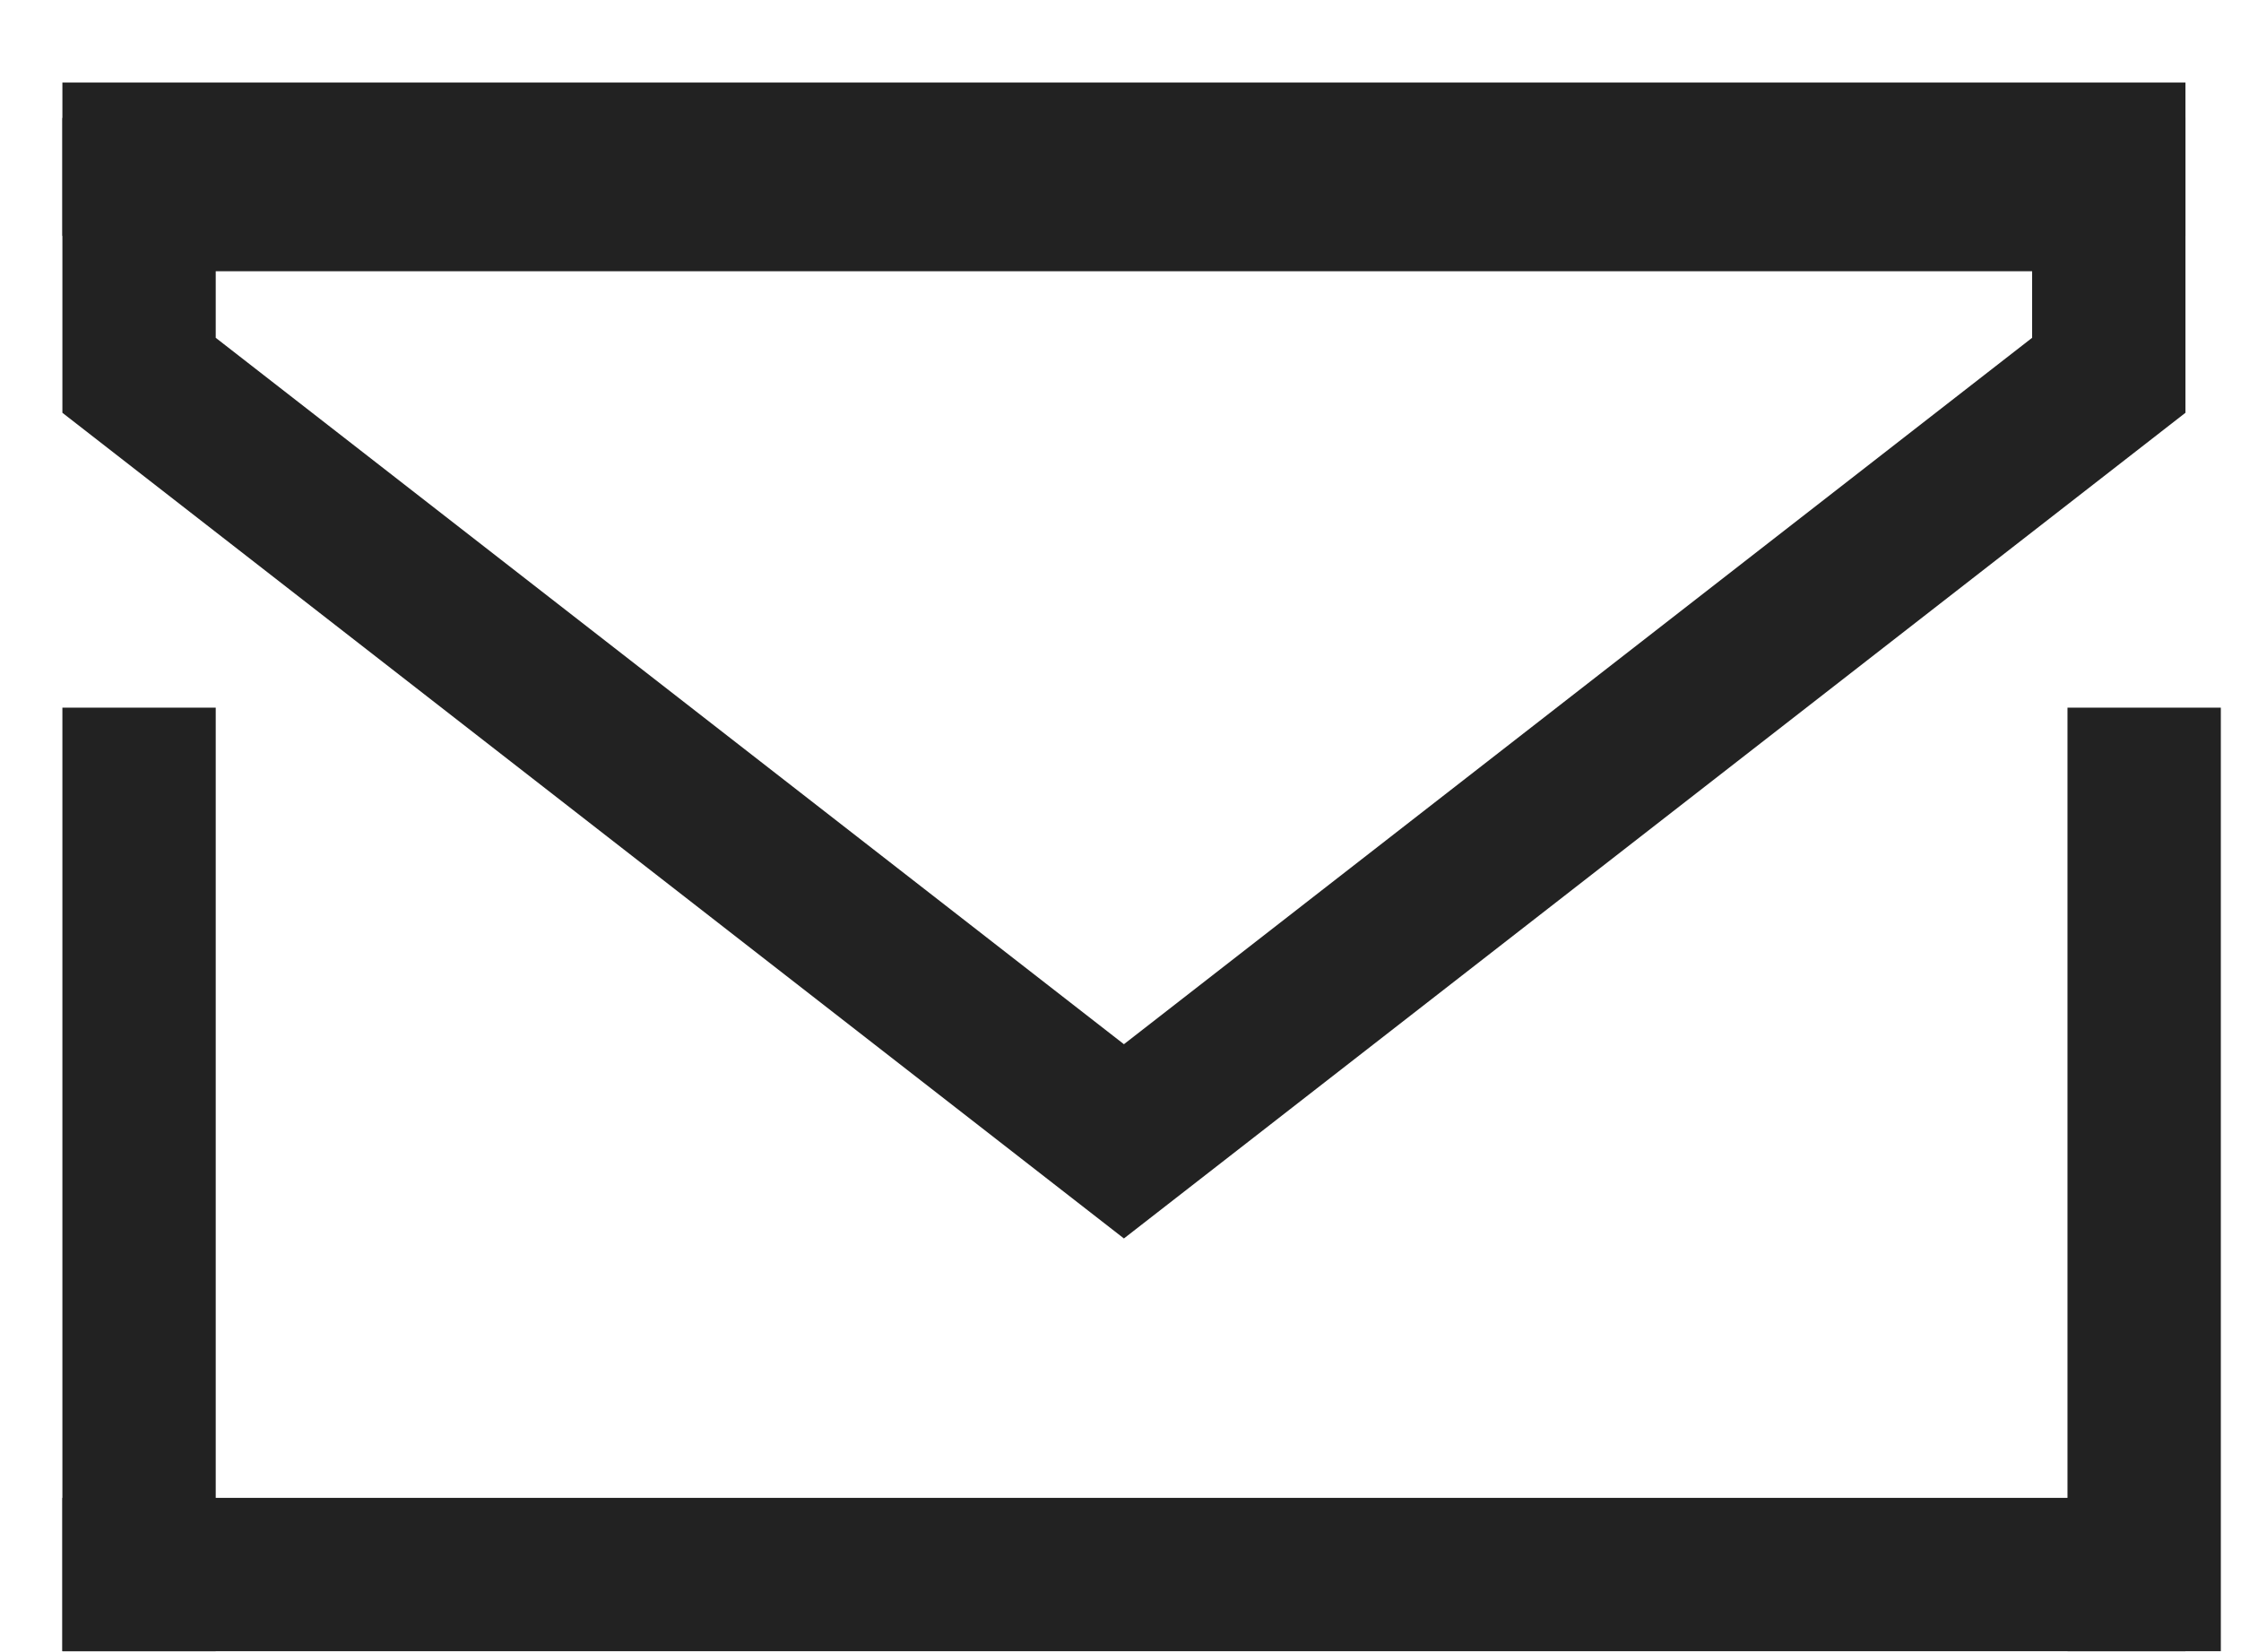
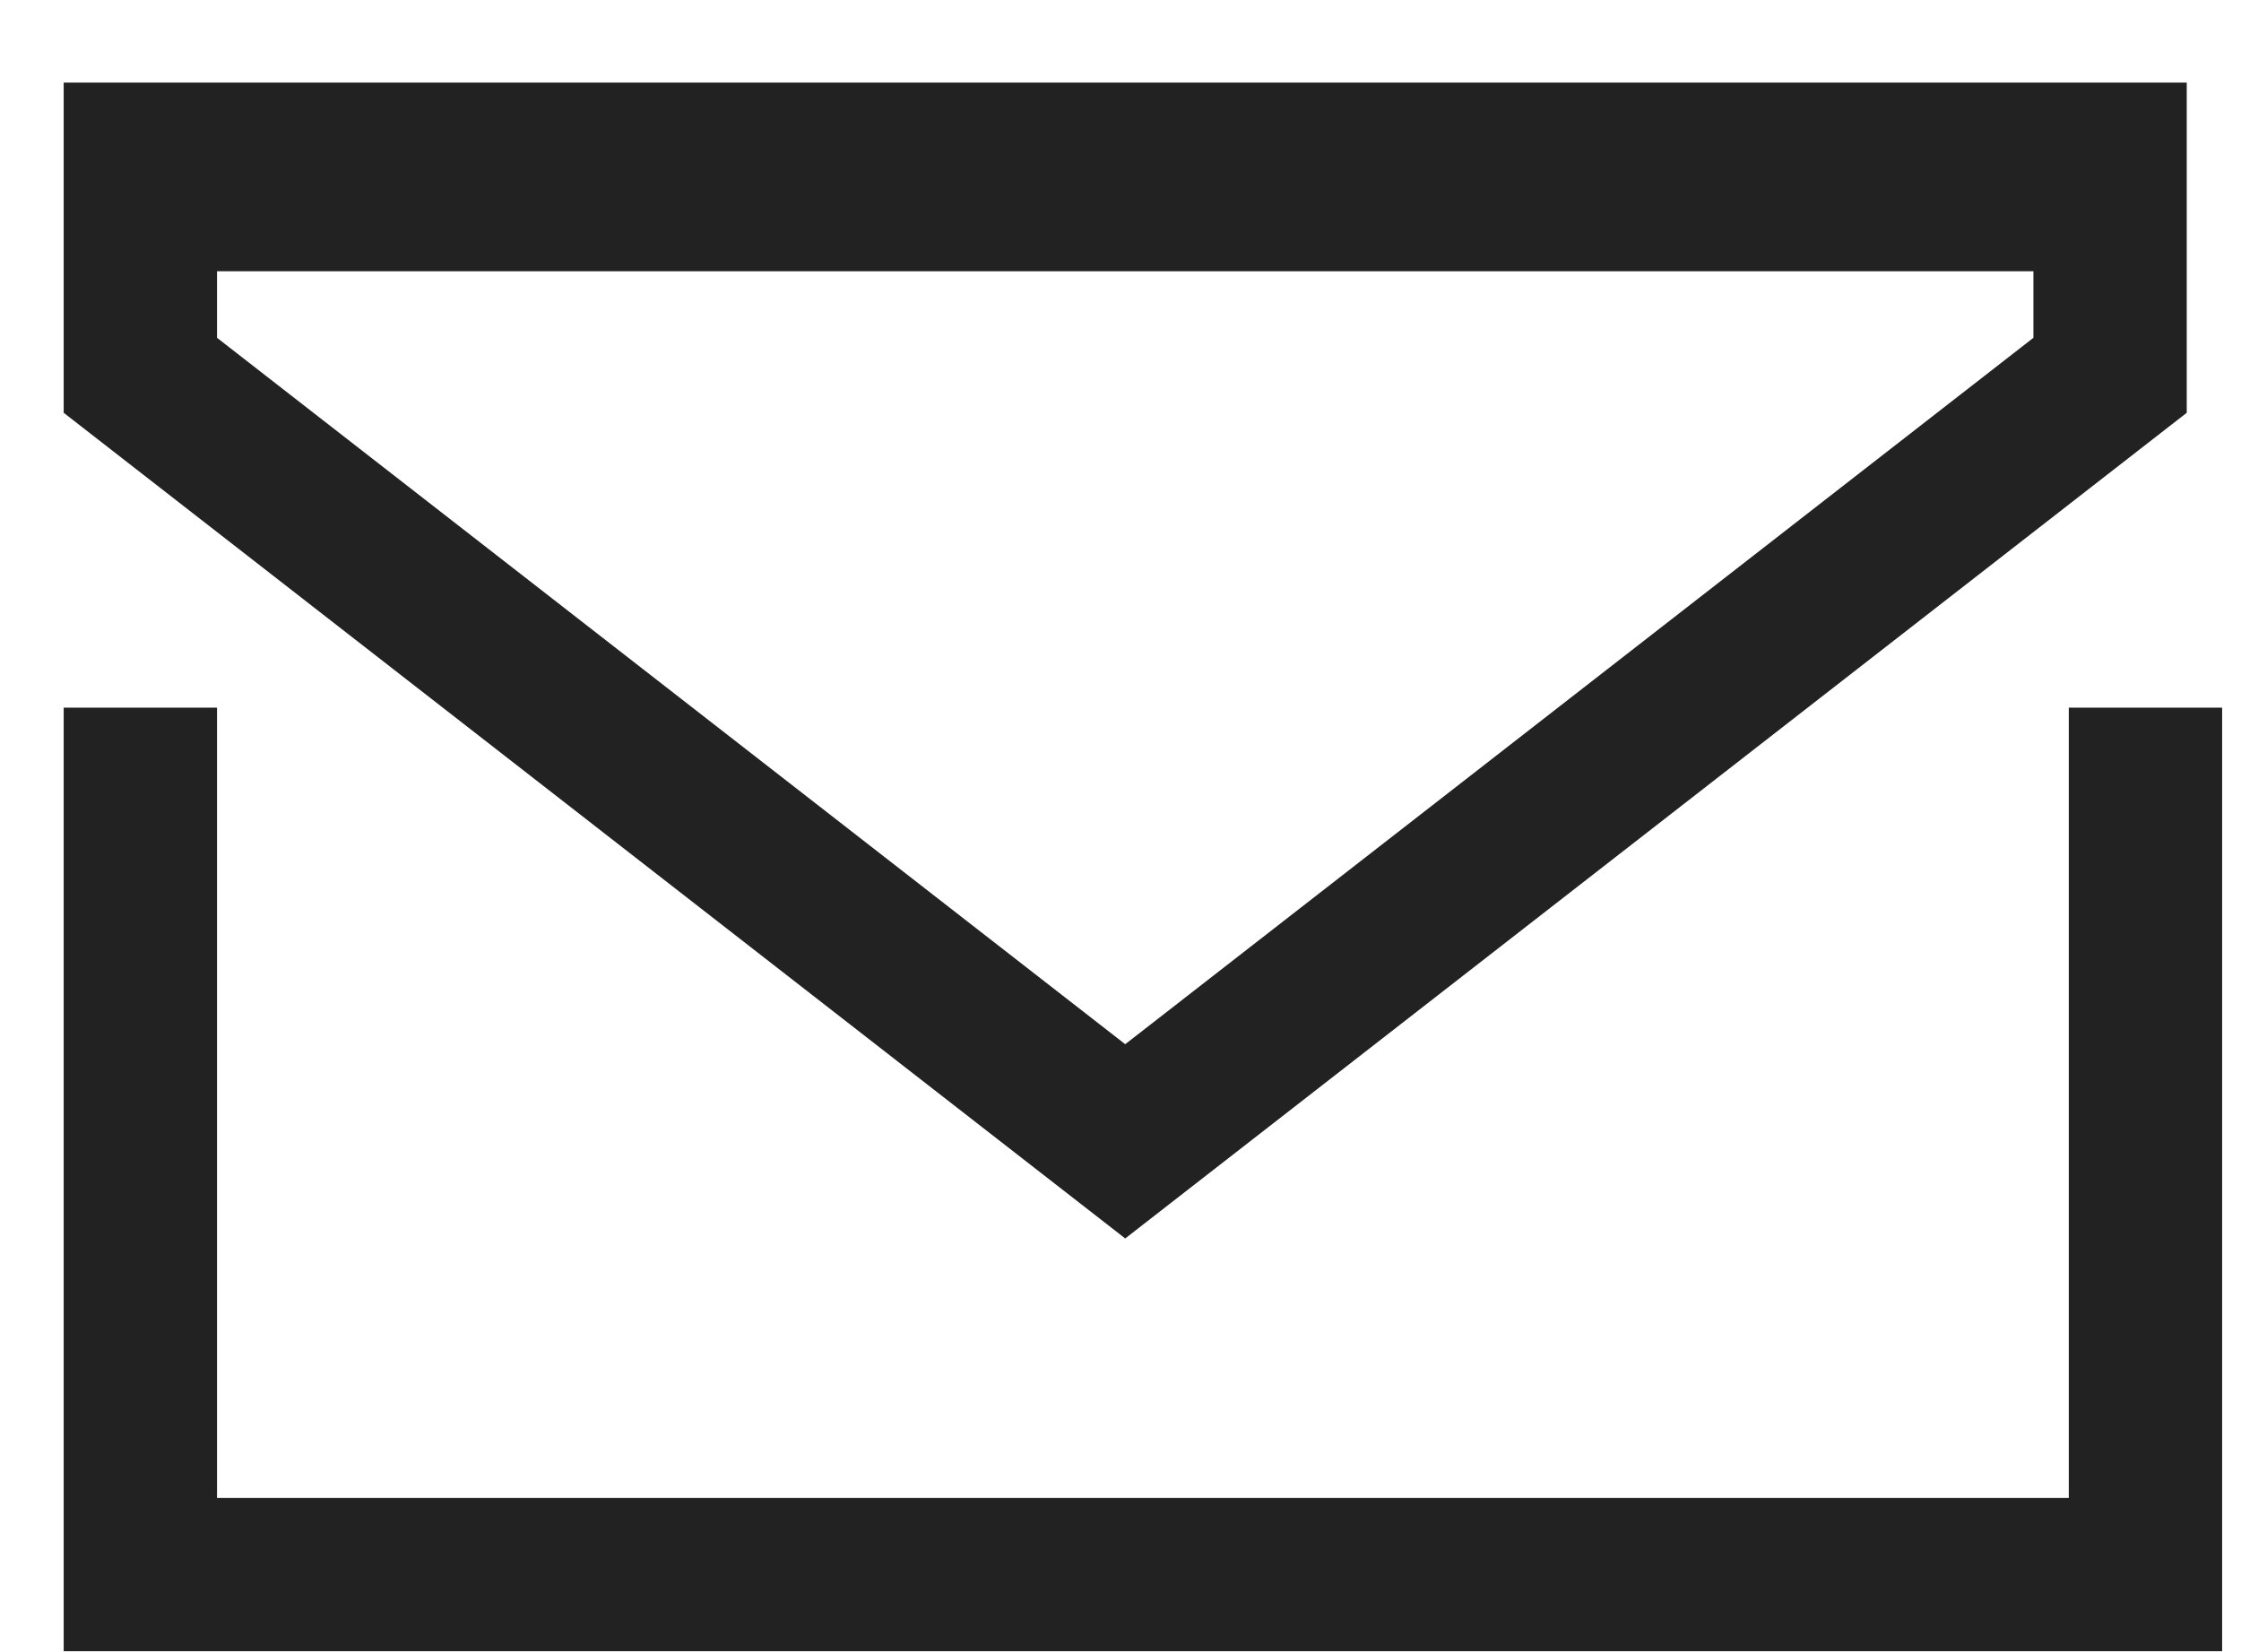
- <svg xmlns="http://www.w3.org/2000/svg" width="19" height="14" viewBox="0 0 19 14" fill="none">
-   <line x1="1.179" y1="6" x2="1.179" y2="14" stroke="#222222" stroke-width="1.3" />
-   <line x1="18.179" y1="6" x2="18.179" y2="14" stroke="#222222" stroke-width="1.3" />
-   <line x1="0.529" y1="13.35" x2="18.529" y2="13.35" stroke="#222222" stroke-width="1.3" />
-   <line x1="0.529" y1="1.35" x2="18.529" y2="1.35" stroke="#222222" stroke-width="1.3" />
-   <path d="M17.879 3.182L9.529 9.677L1.179 3.182V1.65H4.029L9.529 1.65H14.529H17.879V3.182Z" stroke="#222222" stroke-width="1.3" />
+ <svg xmlns="http://www.w3.org/2000/svg" viewBox="0 0 19 14">
+   <path stroke="#222" stroke-width="1.3" d="M1.19 6v8m17-8v8M.54 13.35h18m-18-12h18m-.65 1.832L9.54 9.677 1.19 3.182V1.65h16.7v1.532z" fill="none" />
</svg>
